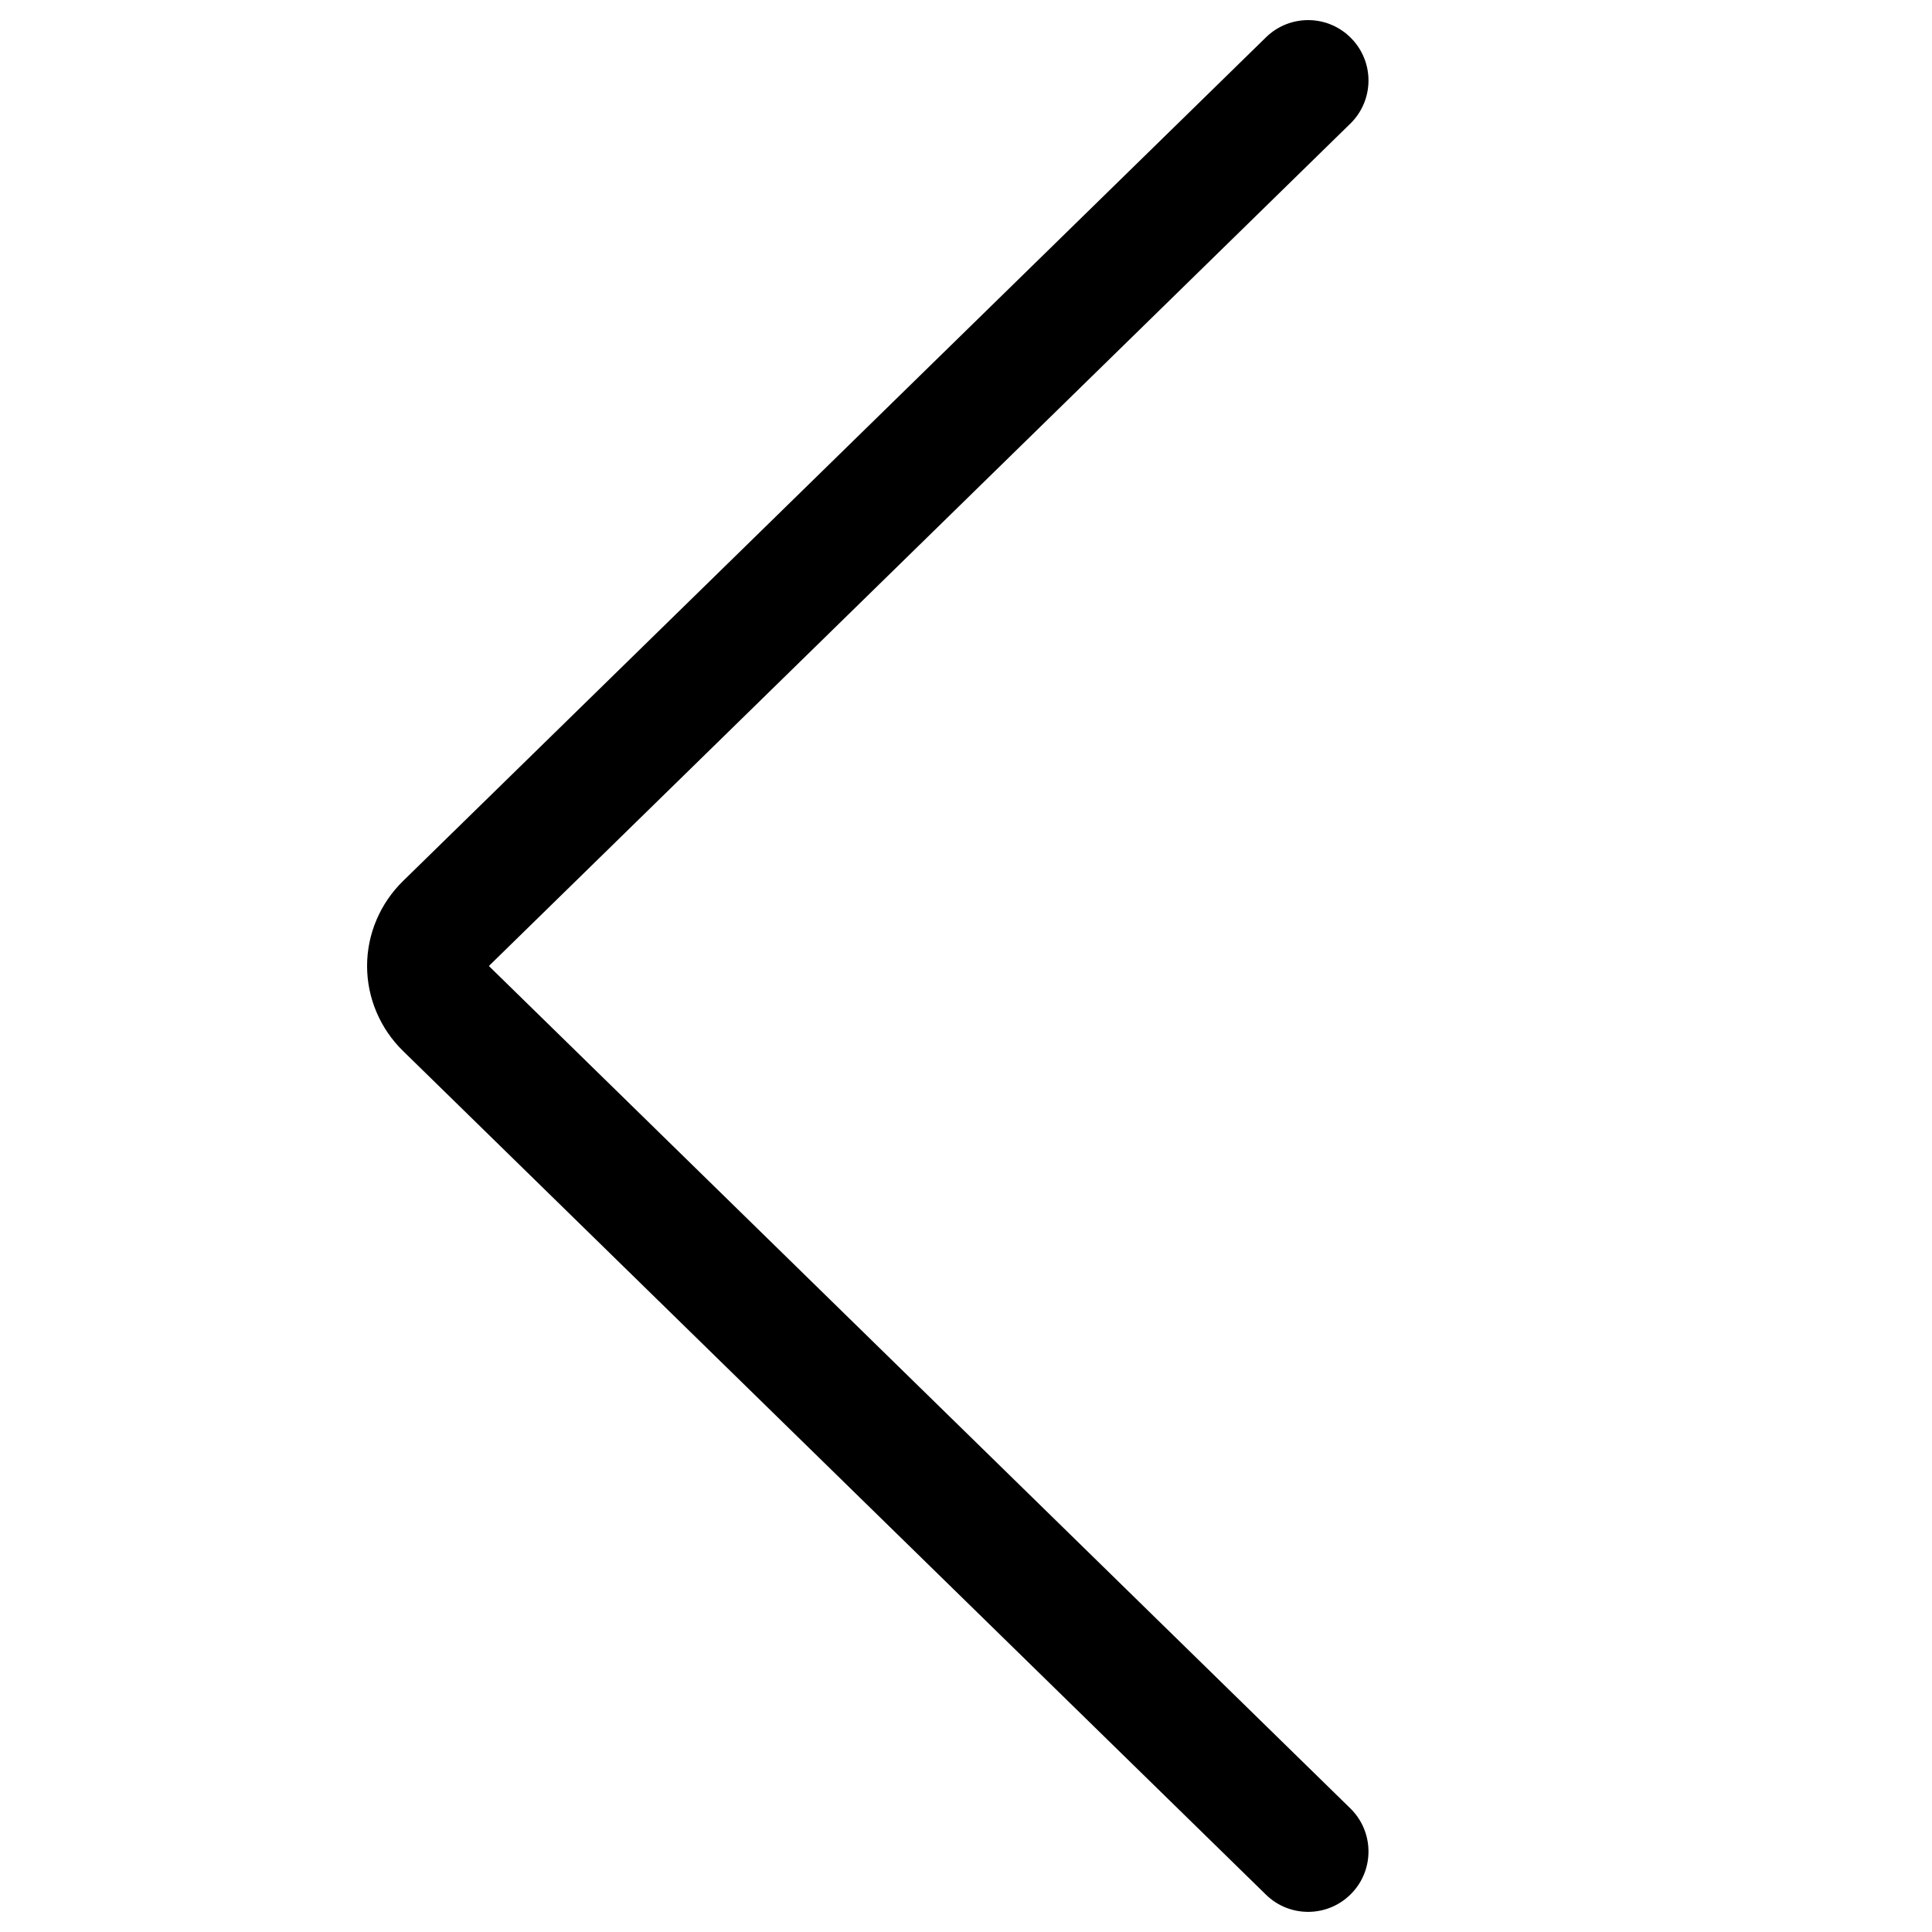
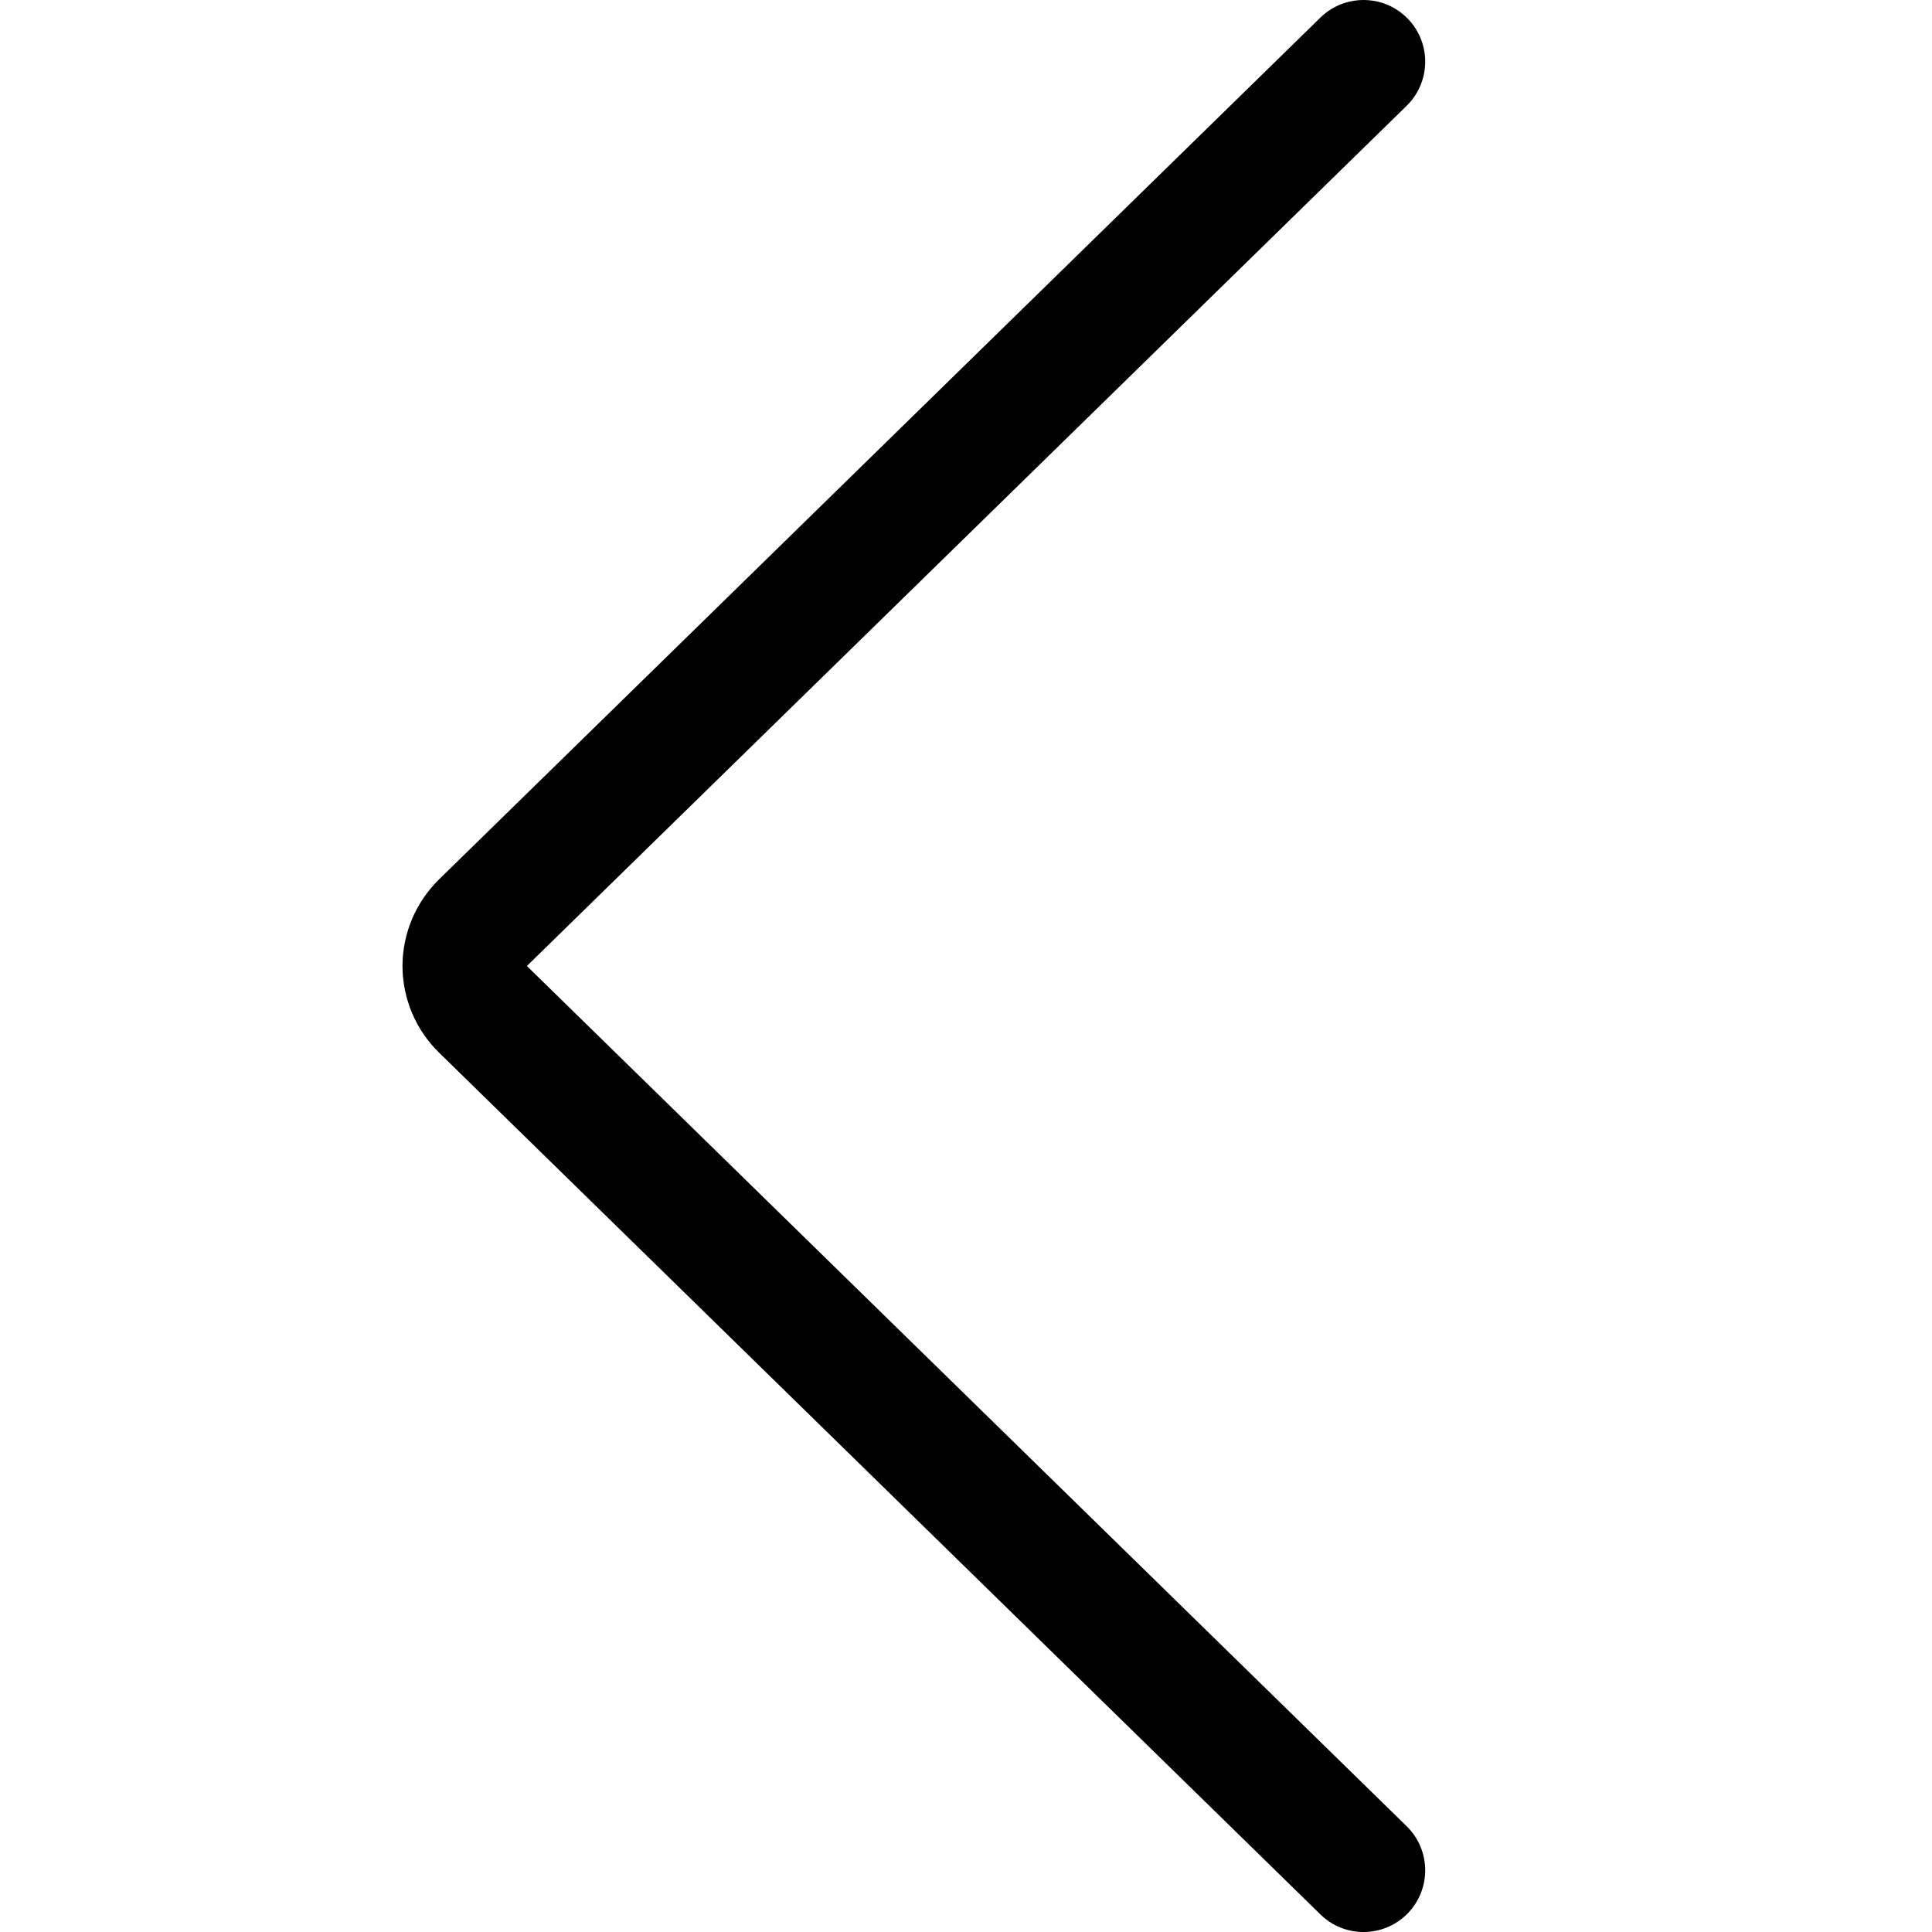
<svg xmlns="http://www.w3.org/2000/svg" width="24" height="24" viewBox="0 0 24 24" fill="none">
-   <path fill-rule="evenodd" clip-rule="evenodd" d="M16.786 0.476C17.076 0.772 17.07 1.247 16.774 1.536L6.073 12L16.774 22.464C17.07 22.753 17.076 23.228 16.786 23.524C16.497 23.82 16.022 23.826 15.726 23.536L5.006 13.055C4.866 12.918 4.754 12.755 4.677 12.573C4.6 12.392 4.56 12.197 4.56 12C4.56 11.803 4.6 11.608 4.677 11.427C4.754 11.246 4.866 11.082 5.006 10.945C5.006 10.945 5.006 10.945 5.006 10.945L15.726 0.464C16.022 0.174 16.497 0.179 16.786 0.476Z" fill="black" />
+   <path fill-rule="evenodd" clip-rule="evenodd" d="M17.486 0.23C17.782 0.533 17.776 1.018 17.474 1.314L6.545 12L17.474 22.686C17.776 22.982 17.782 23.467 17.486 23.77C17.19 24.072 16.705 24.078 16.403 23.782L5.455 13.077C5.312 12.938 5.198 12.771 5.119 12.585C5.041 12.4 5 12.201 5 12C5 11.799 5.041 11.6 5.119 11.415C5.198 11.23 5.312 11.063 5.455 10.923C5.455 10.923 5.455 10.923 5.455 10.923L16.403 0.218C16.705 -0.077 17.19 -0.072 17.486 0.23Z" fill="black" />
</svg>
